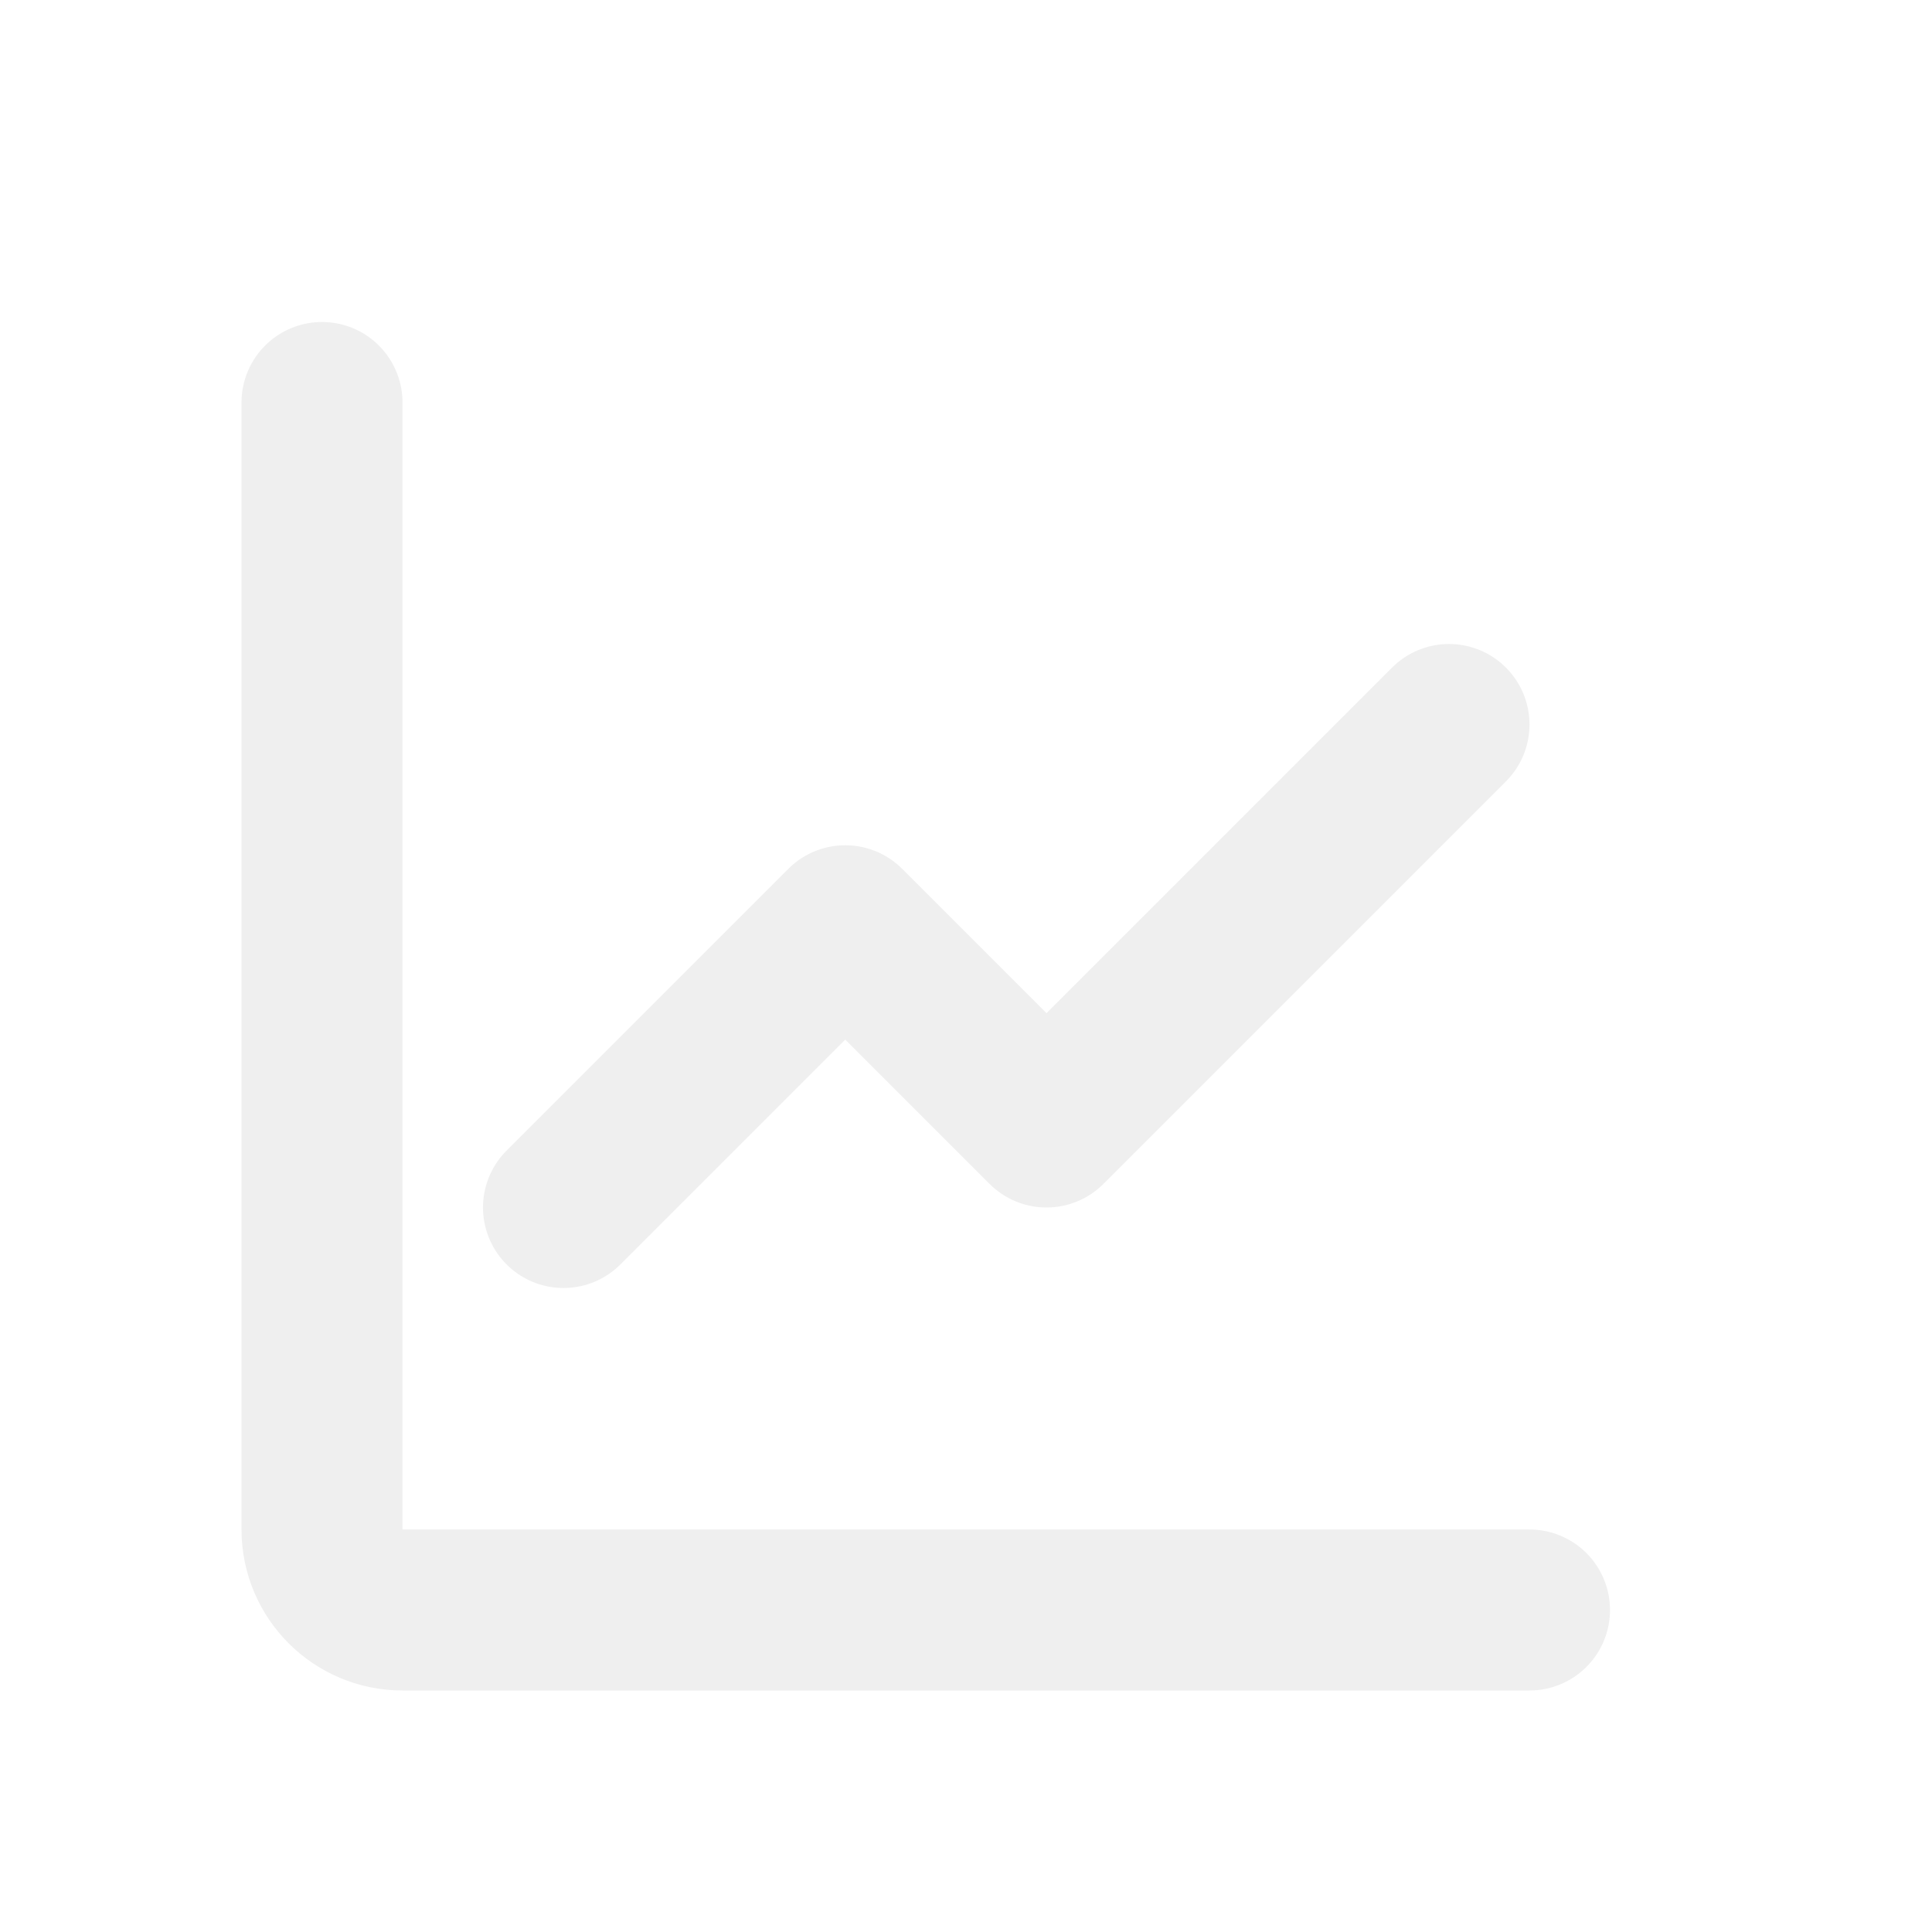
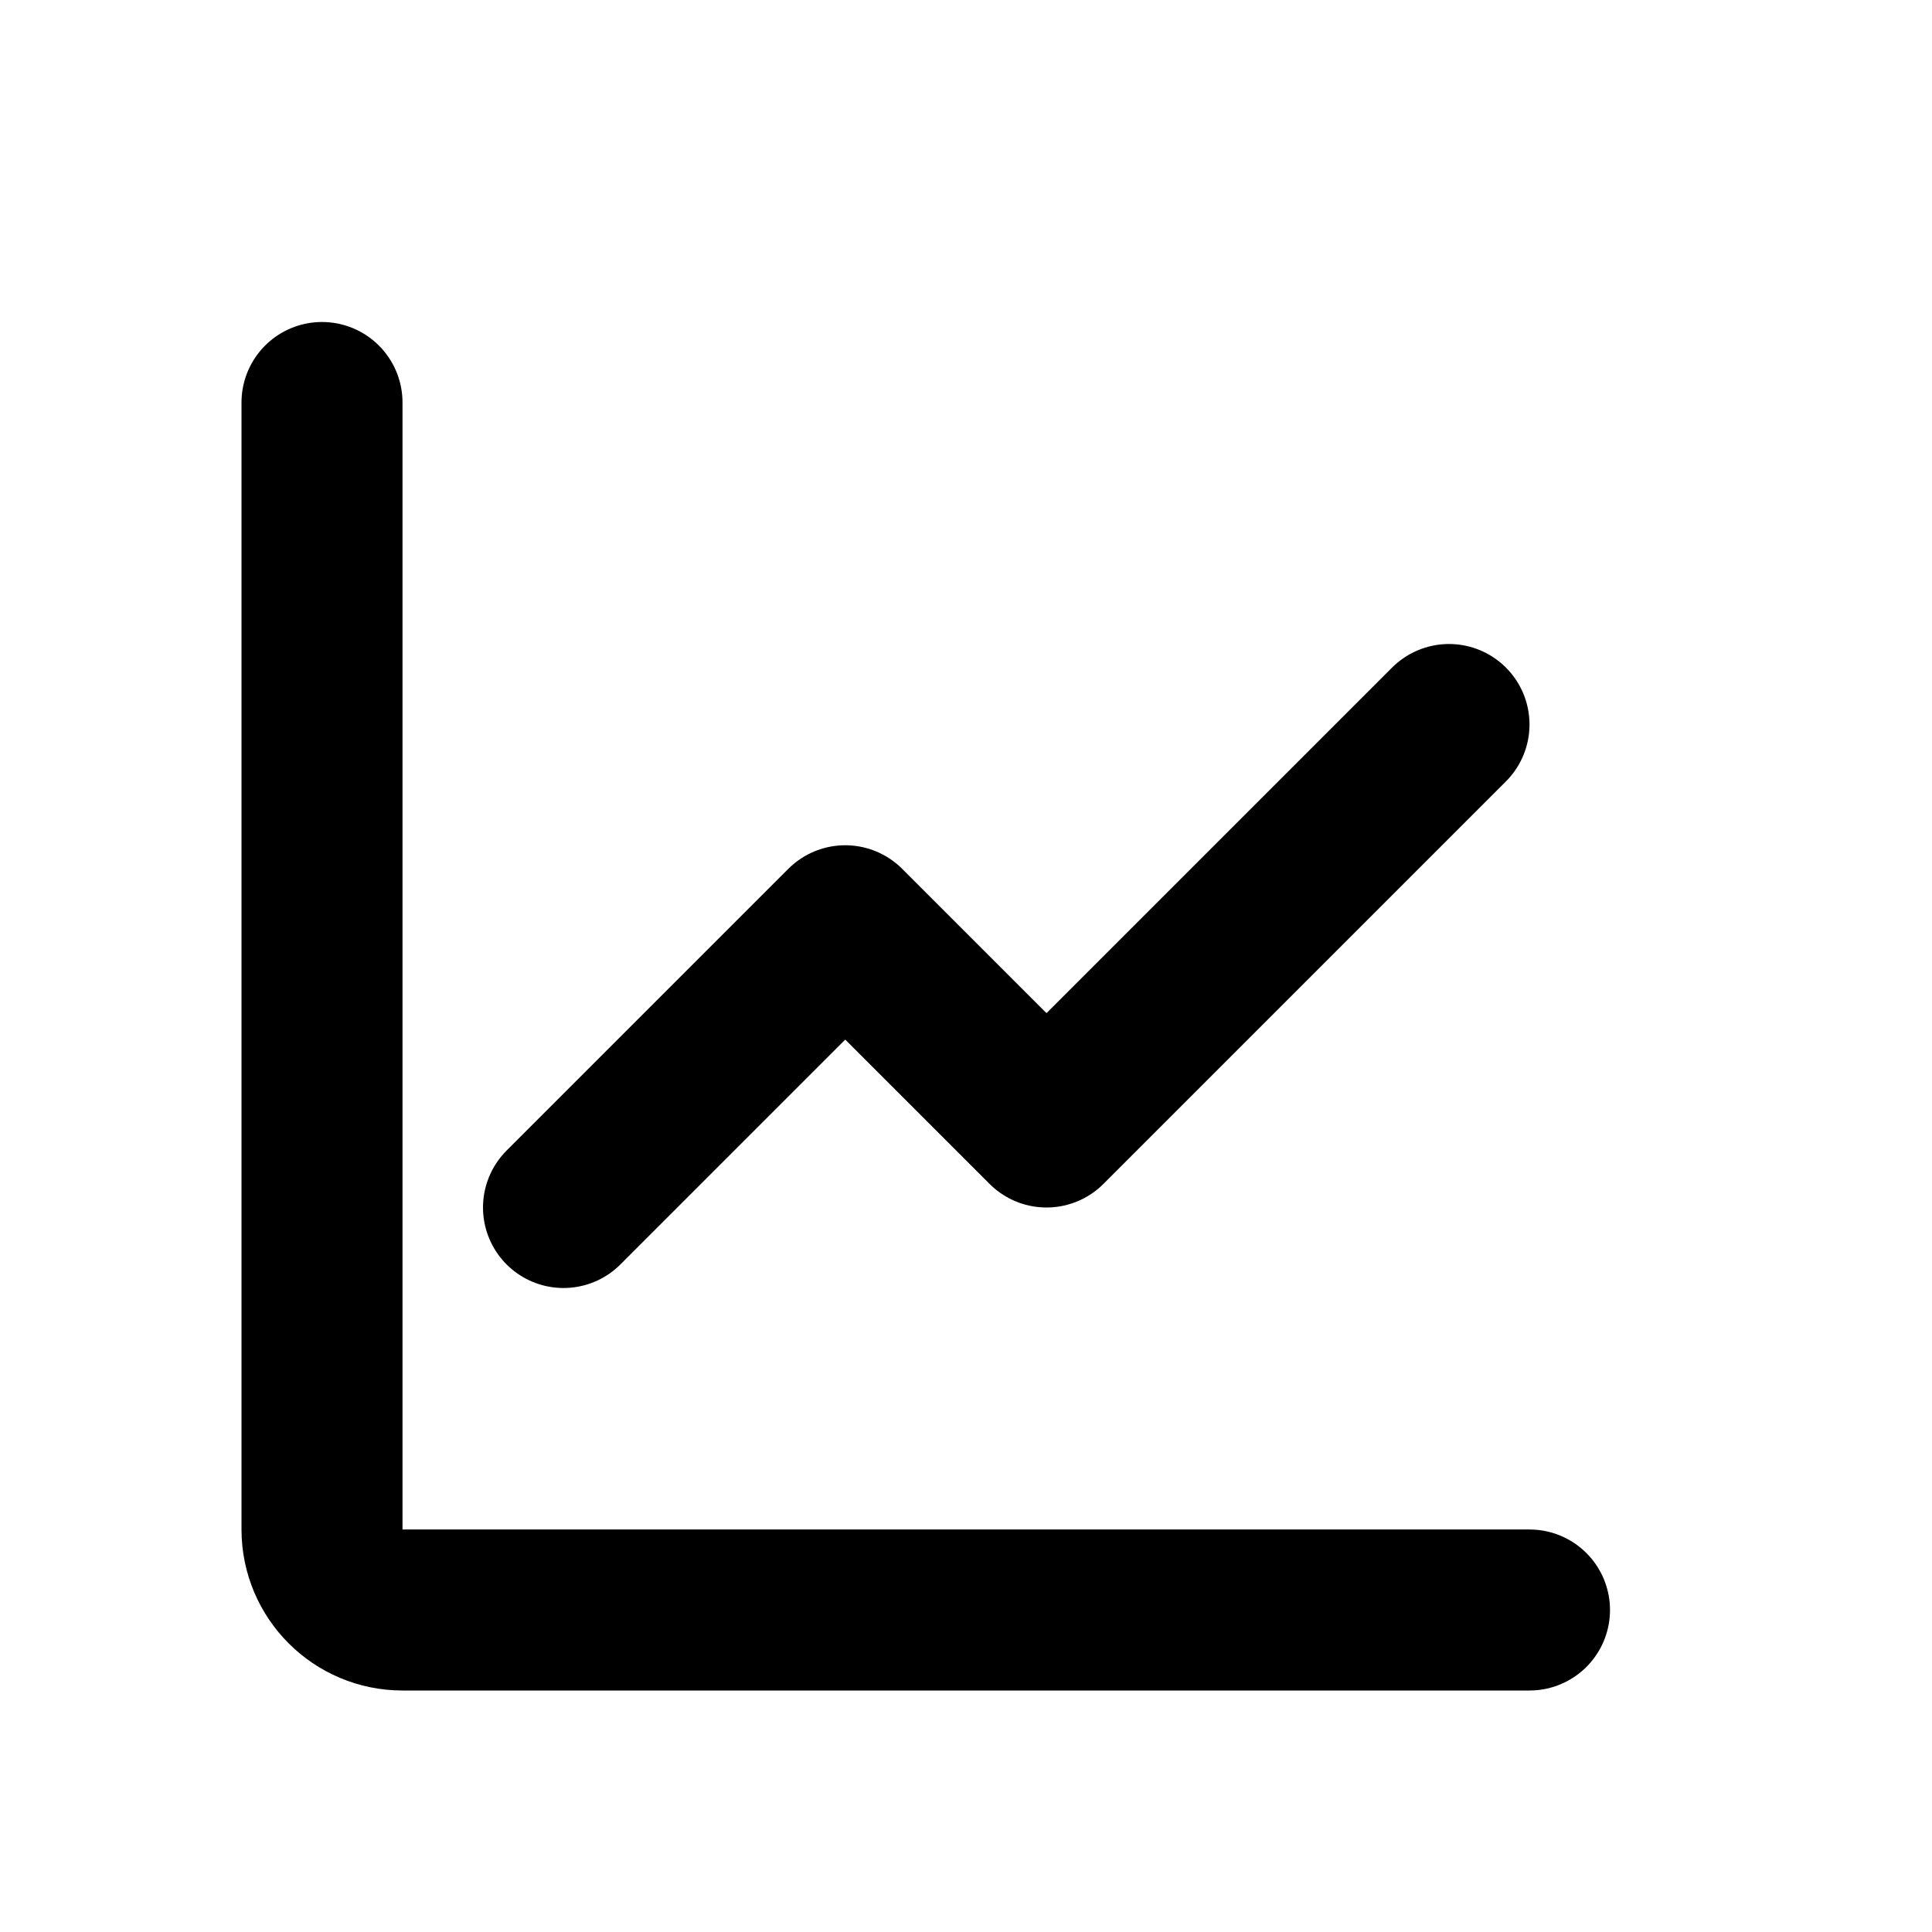
<svg xmlns="http://www.w3.org/2000/svg" width="64px" height="64px" viewBox="0 0 24 24" fill="none">
  <g id="SVGRepo_bgCarrier" stroke-width="0" />
  <g id="SVGRepo_tracerCarrier" stroke-linecap="round" stroke-linejoin="round" />
  <g id="SVGRepo_iconCarrier">
-     <path d="M4 5V19C4 19.552 4.448 20 5 20H19" stroke="#efefef" stroke-width="2" stroke-linecap="round" stroke-linejoin="round" />
-     <path d="M18 9L13 14L10.5 11.5L7 15" stroke="#efefef" stroke-width="2" stroke-linecap="round" stroke-linejoin="round" />
+     <path d="M4 5V19C4 19.552 4.448 20 5 20H19" stroke="currentColor" stroke-width="2" stroke-linecap="round" stroke-linejoin="round" />
+     <path d="M18 9L13 14L10.5 11.5L7 15" stroke="currentColor" stroke-width="2" stroke-linecap="round" stroke-linejoin="round" />
  </g>
</svg>
